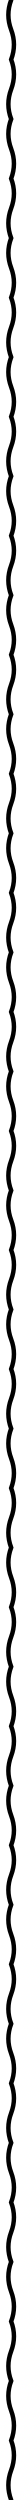
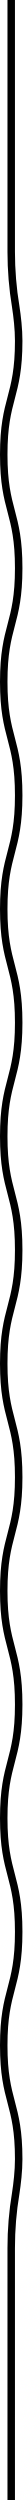
- <svg xmlns="http://www.w3.org/2000/svg" viewBox="0 0 6 672" preserveAspectRatio="none">
-   <path d="M3,0 Q1.5,4 3,8 T3,16 Q4.5,20 3,24 T3,32 Q1.5,36 3,40 T3,48 Q4.5,52 3,56 T3,64 Q1.5,68 3,72 T3,80 Q4.5,84 3,88 T3,96 Q1.5,100 3,104 T3,112 Q4.5,116 3,120 T3,128 Q1.5,132 3,136 T3,144 Q4.5,148 3,152 T3,160 Q1.5,164 3,168 T3,176 Q4.5,180 3,184 T3,192 Q1.5,196 3,200 T3,208 Q4.5,212 3,216 T3,224 Q1.5,228 3,232 T3,240 Q4.5,244 3,248 T3,256 Q1.5,260 3,264 T3,272 Q4.5,276 3,280 T3,288 Q1.5,292 3,296 T3,304 Q4.5,308 3,312 T3,320 Q1.5,324 3,328 T3,336 Q4.5,340 3,344 T3,352 Q1.5,356 3,360 T3,368 Q4.5,372 3,376 T3,384 Q1.5,388 3,392 T3,400 Q4.5,404 3,408 T3,416 Q1.5,420 3,424 T3,432 Q4.5,436 3,440 T3,448 Q1.5,452 3,456 T3,464 Q4.5,468 3,472 T3,480 Q1.5,484 3,488 T3,496 Q4.5,500 3,504 T3,512 Q1.5,516 3,520 T3,528 Q4.5,532 3,536 T3,544 Q1.5,548 3,552 T3,560 Q4.5,564 3,568 T3,576 Q1.5,580 3,584 T3,592 Q4.5,596 3,600 T3,608 Q1.5,612 3,616 T3,624 Q4.5,628 3,632 T3,640 Q1.5,644 3,648 T3,656 Q4.5,660 3,664 T3,672" fill="none" stroke="#000000" stroke-width="1.2" stroke-linecap="round" />
+ <svg xmlns="http://www.w3.org/2000/svg" version="1.1" id="Layer_1" x="0px" y="0px" viewBox="0 0 3 334.4" style="enable-background:new 0 0 3 334.4;" xml:space="preserve">
+   <style type="text/css">
+ 	.st0{fill:none;stroke:#000000;stroke-miterlimit:10;}
+ </style>
+   <path class="st0" d="M1.5,334.4v-33.7c0-2.5,0.2-4.9,0.6-7.3c0.2-1.3,0.4-3,0.4-4.6c0-7.6-2-7.6-2-15.2s2-7.6,2-15.2  c0-7.6-2-7.6-2-15.2c0-7.6,2-7.6,2-15.2s-2-7.6-2-15.2c0-7.6,2-7.6,2-15.2c0-7.6-2-7.6-2-15.2s2-7.6,2-15.2s-2-7.6-2-15.2  s2-7.6,2-15.2s-2-7.6-2-15.2s2-7.6,2-15.2s-2-7.6-2-15.2s2-7.6,2-15.2s-2-7.6-2-15.2s2-7.6,2-15.2c0-1.6-0.2-3.3-0.4-4.6  c-0.4-2.4-0.6-4.9-0.6-7.3V0" />
</svg>
